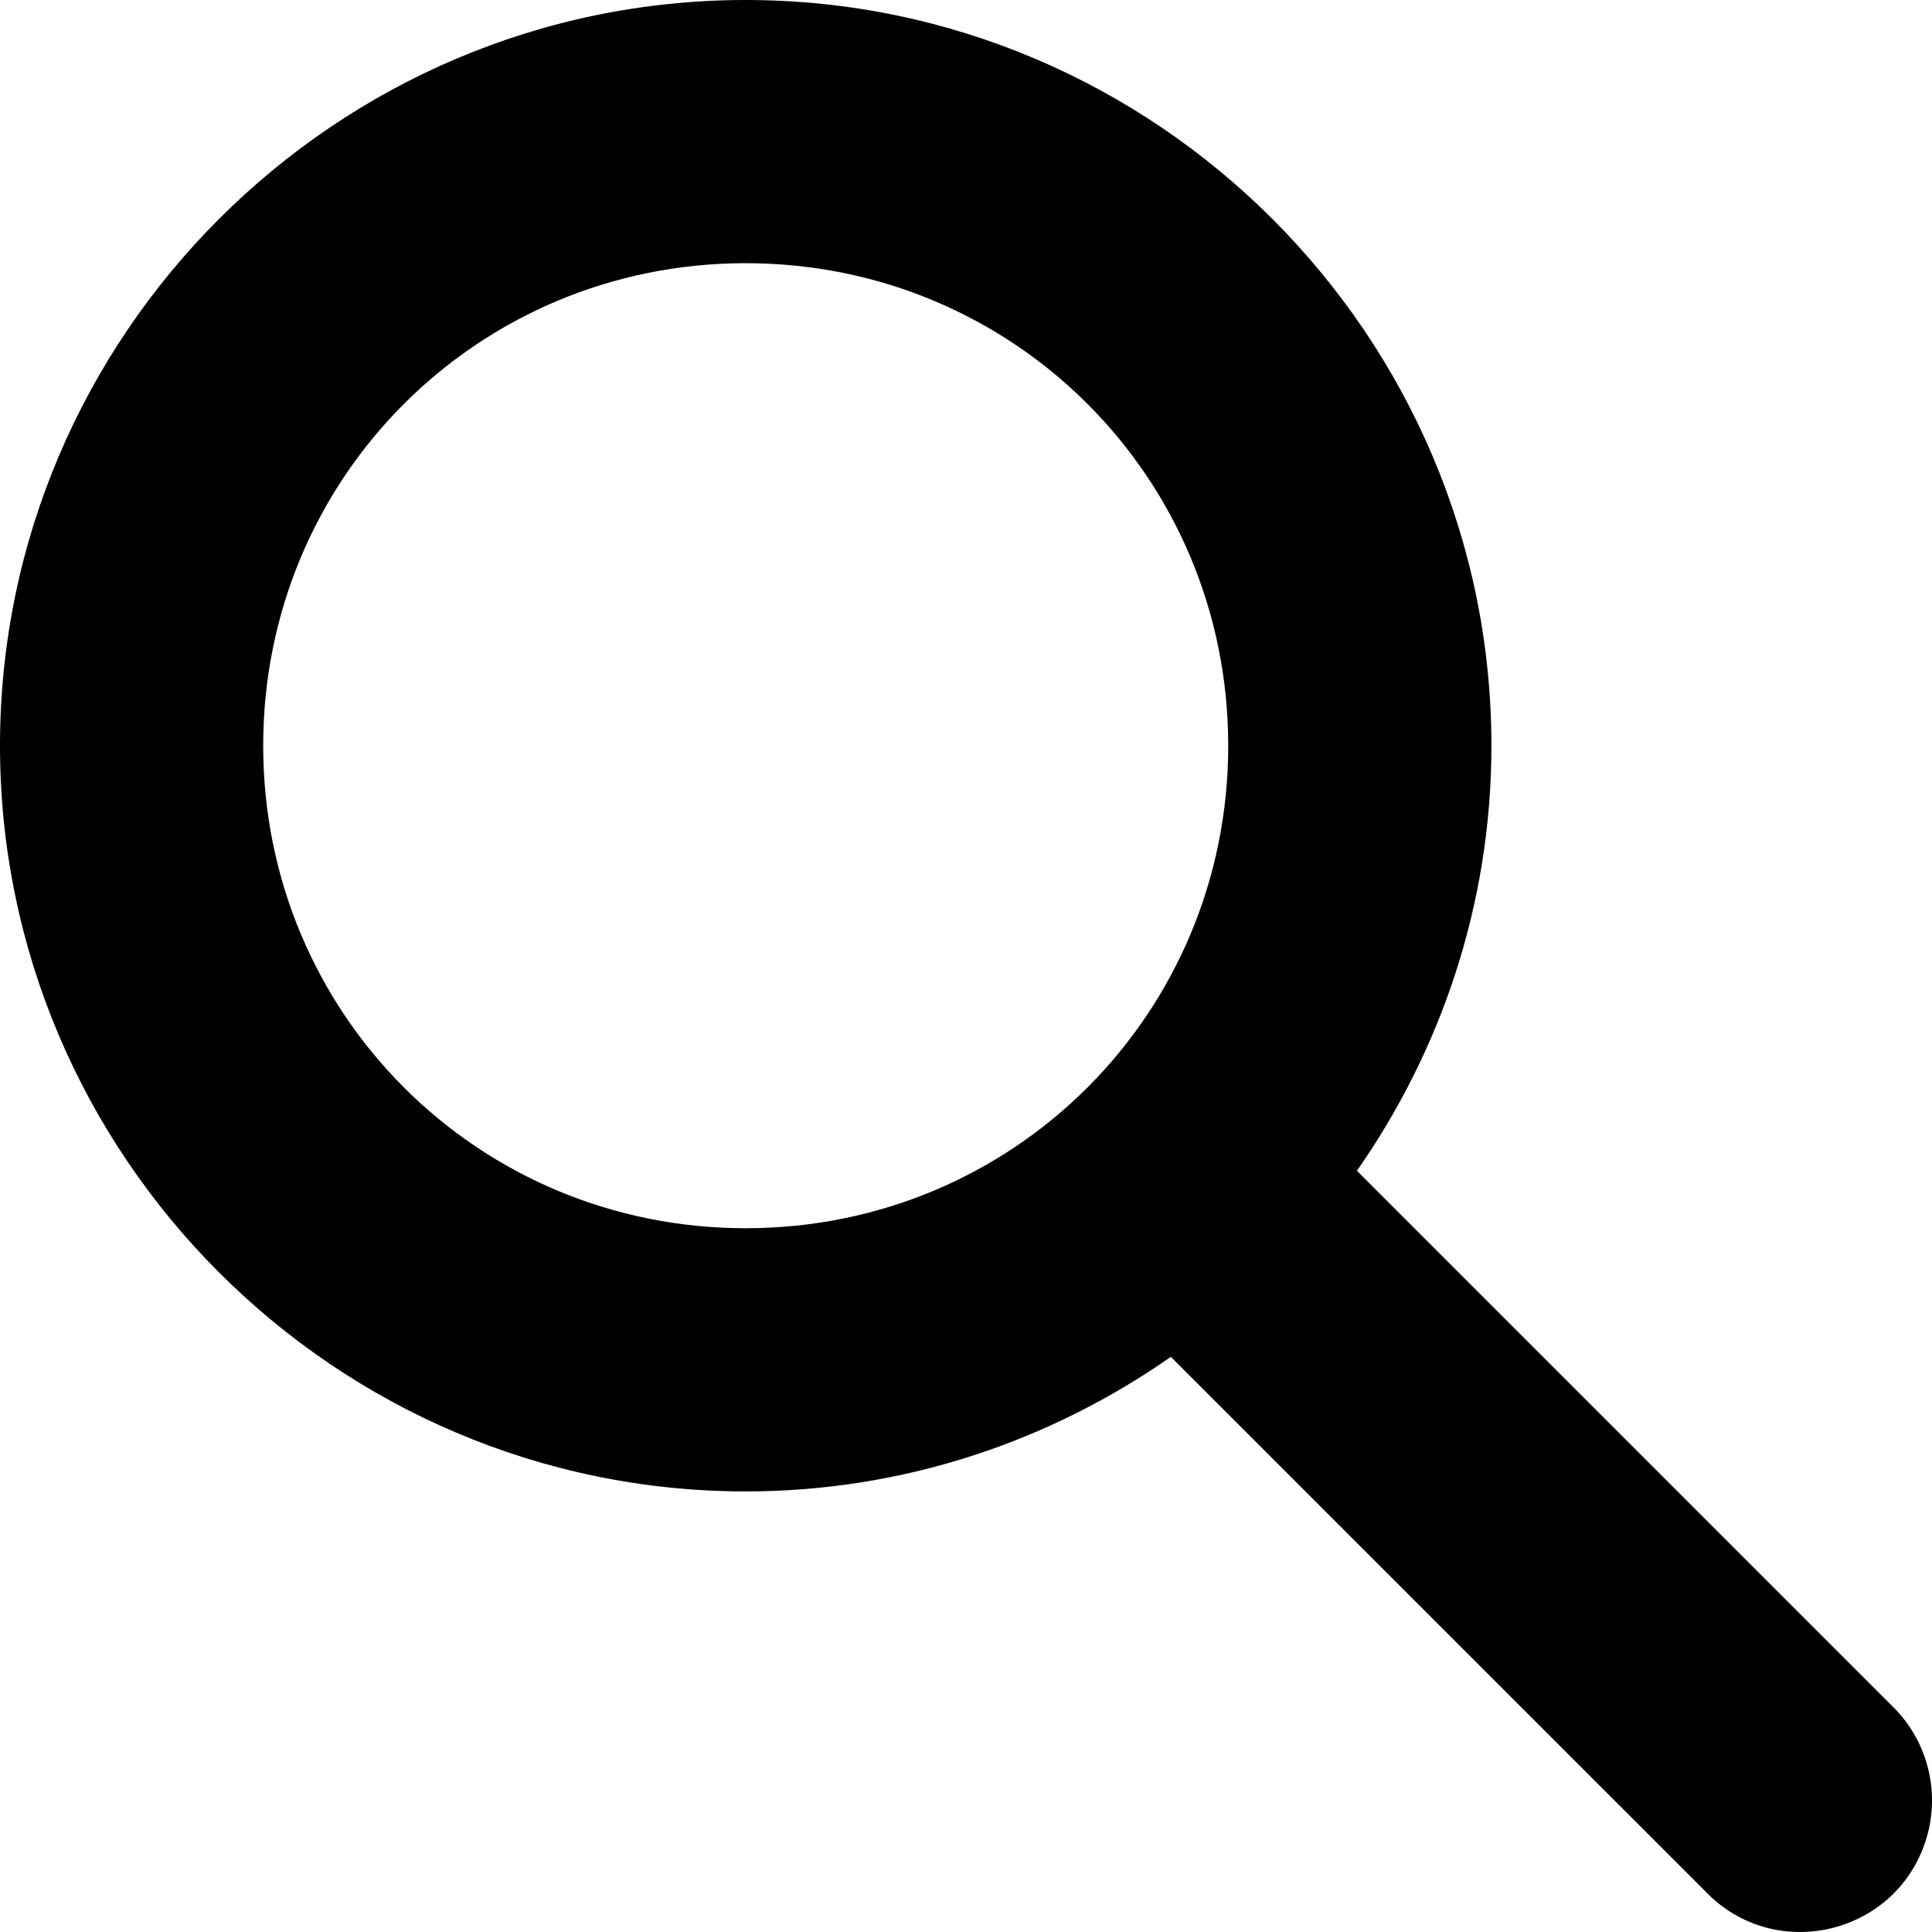
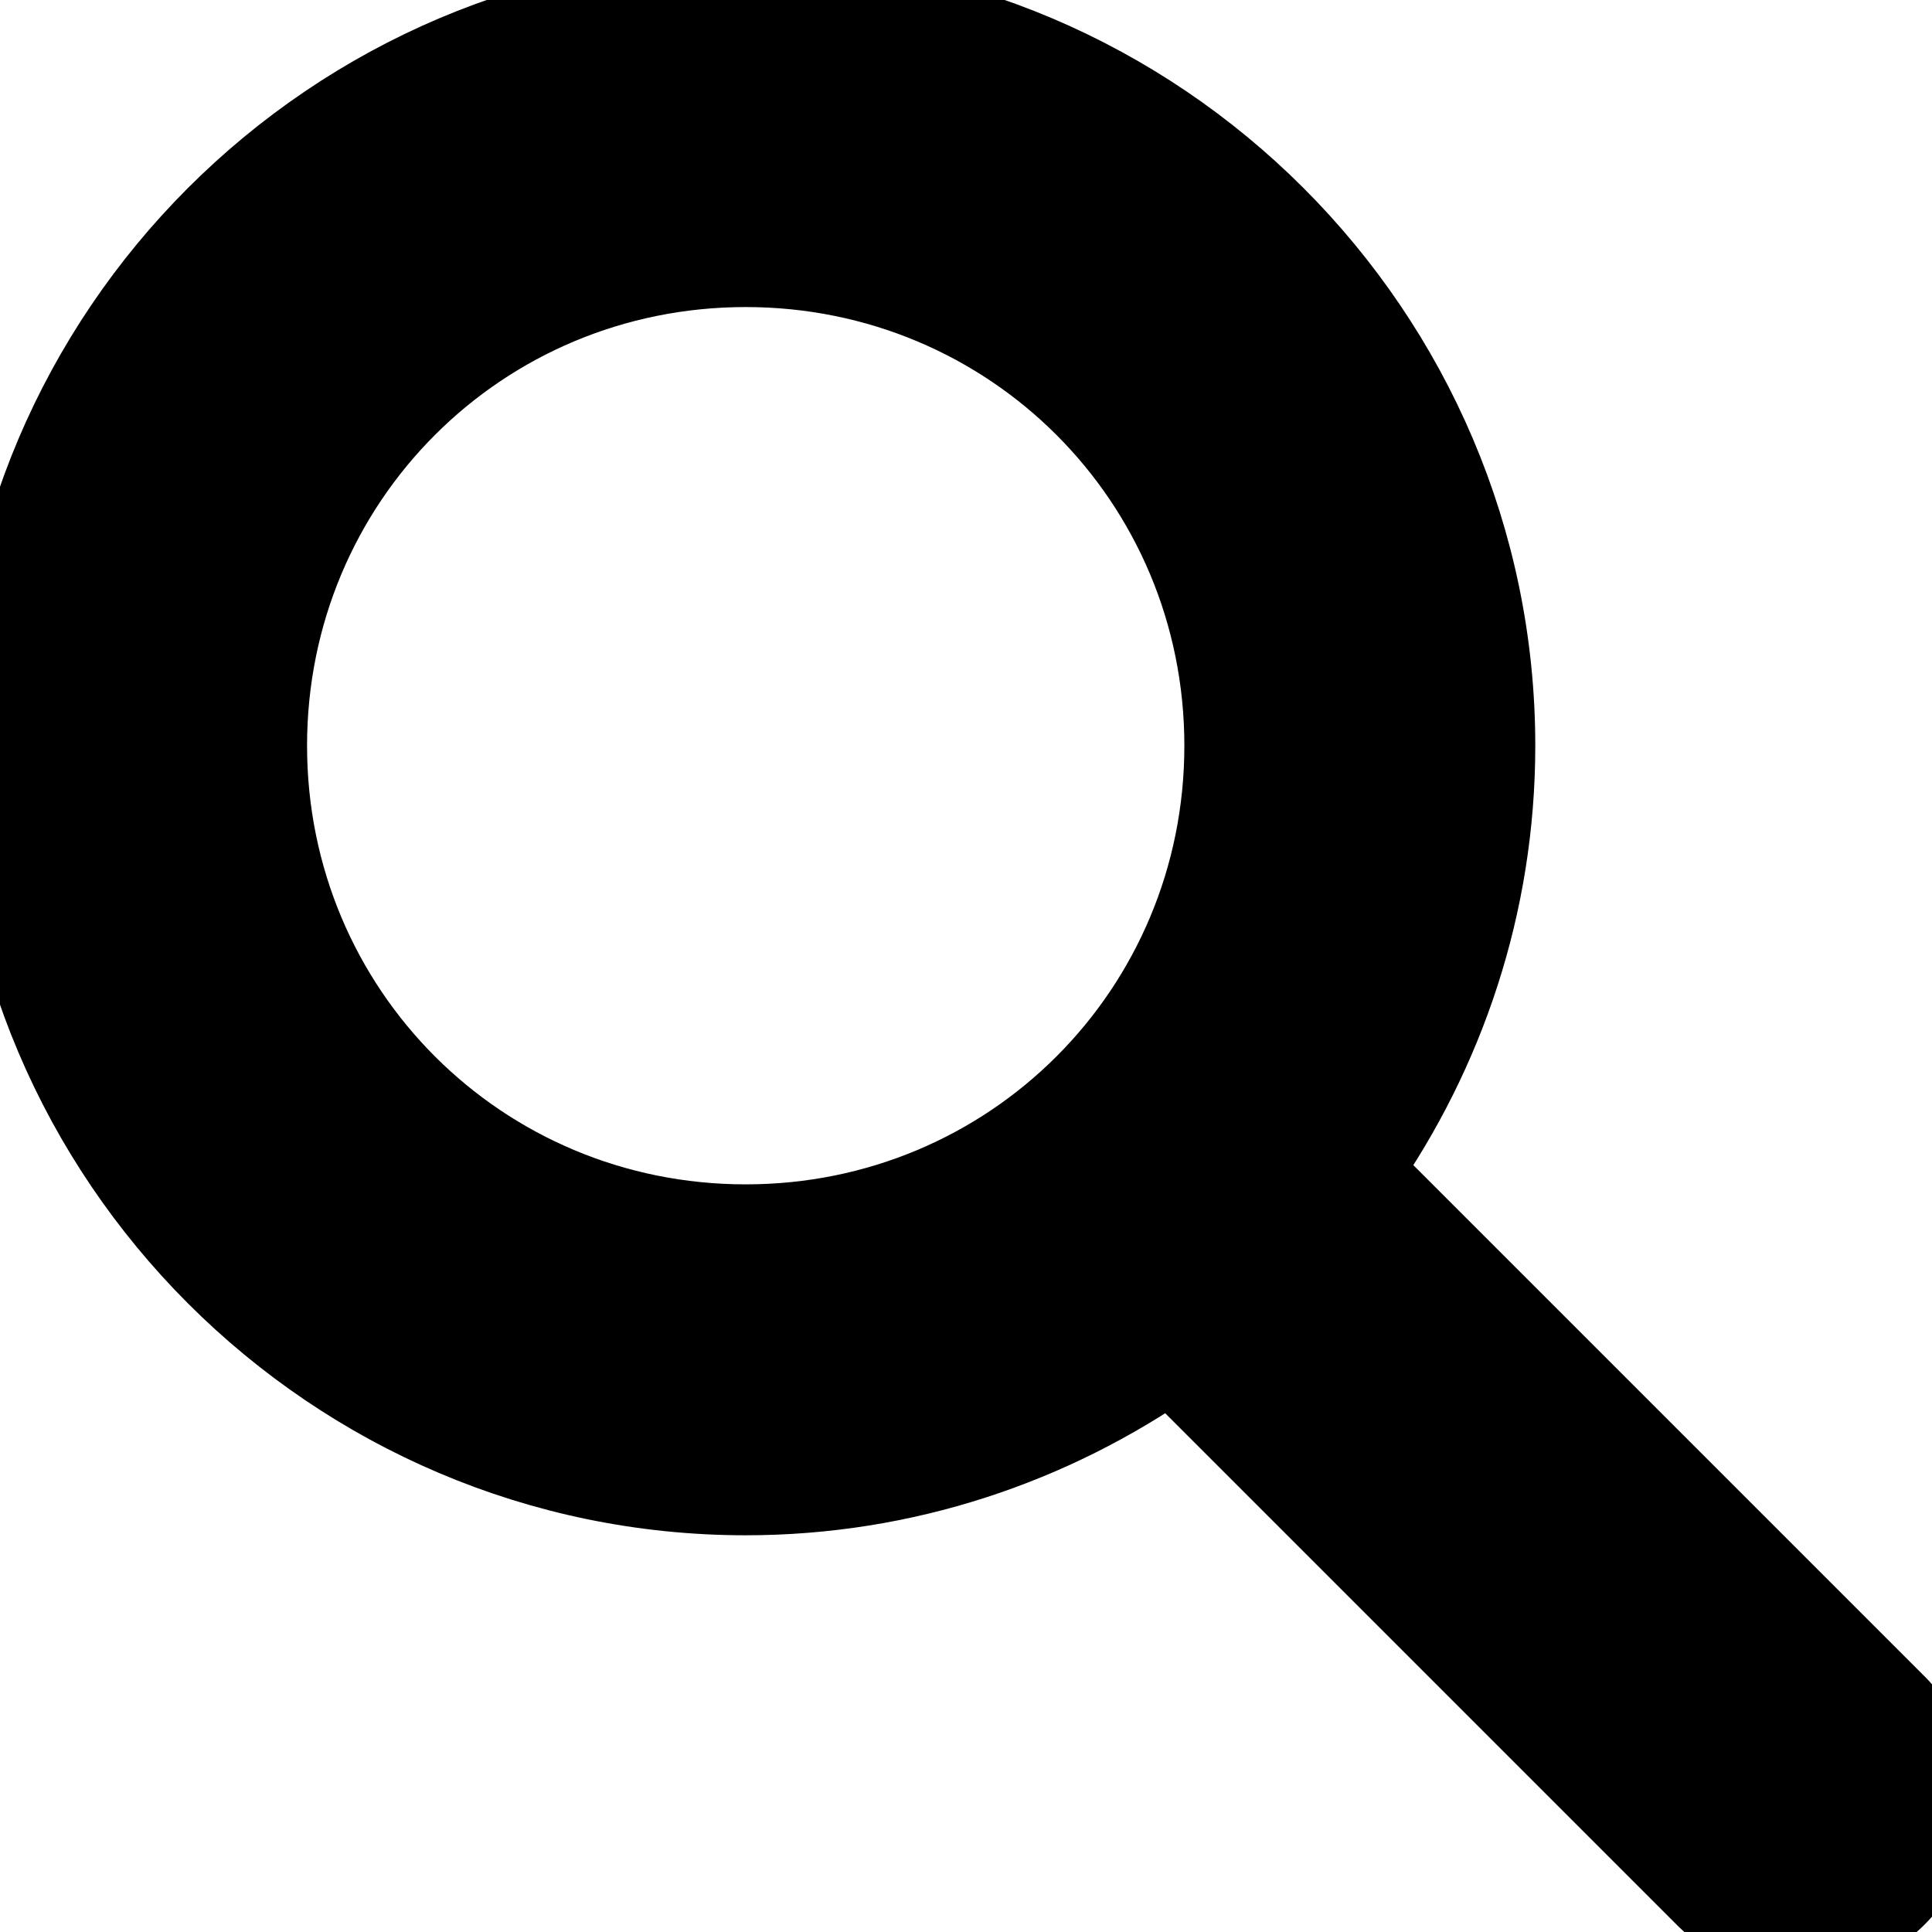
<svg xmlns="http://www.w3.org/2000/svg" viewBox="13.494 14.092 22.022 22.022">
-   <path d="M 21.994 14.092 C 17.317 14.092 13.494 17.915 13.494 22.592 C 13.494 27.268 17.317 31.092 21.994 31.092 C 23.793 31.092 25.462 30.521 26.84 29.558 L 32.934 35.652 C 33.733 36.485 35.135 36.14 35.457 35.031 C 35.612 34.495 35.457 33.917 35.055 33.531 L 28.961 27.437 C 29.923 26.06 30.494 24.391 30.494 22.592 C 30.494 17.915 26.671 14.092 21.994 14.092 Z M 21.994 17.092 C 25.049 17.092 27.494 19.536 27.494 22.592 C 27.494 25.647 25.049 28.092 21.994 28.092 C 18.939 28.092 16.494 25.647 16.494 22.592 C 16.494 19.536 18.939 17.092 21.994 17.092 Z" />
+   <path d="M 21.994 14.092 C 17.317 14.092 13.494 17.915 13.494 22.592 C 13.494 27.268 17.317 31.092 21.994 31.092 C 23.793 31.092 25.462 30.521 26.84 29.558 L 32.934 35.652 C 33.733 36.485 35.135 36.14 35.457 35.031 C 35.612 34.495 35.457 33.917 35.055 33.531 L 28.961 27.437 C 29.923 26.06 30.494 24.391 30.494 22.592 C 30.494 17.915 26.671 14.092 21.994 14.092 Z M 21.994 17.092 C 25.049 17.092 27.494 19.536 27.494 22.592 C 27.494 25.647 25.049 28.092 21.994 28.092 C 18.939 28.092 16.494 25.647 16.494 22.592 C 16.494 19.536 18.939 17.092 21.994 17.092 Z" stroke="currentColor" />
</svg>
